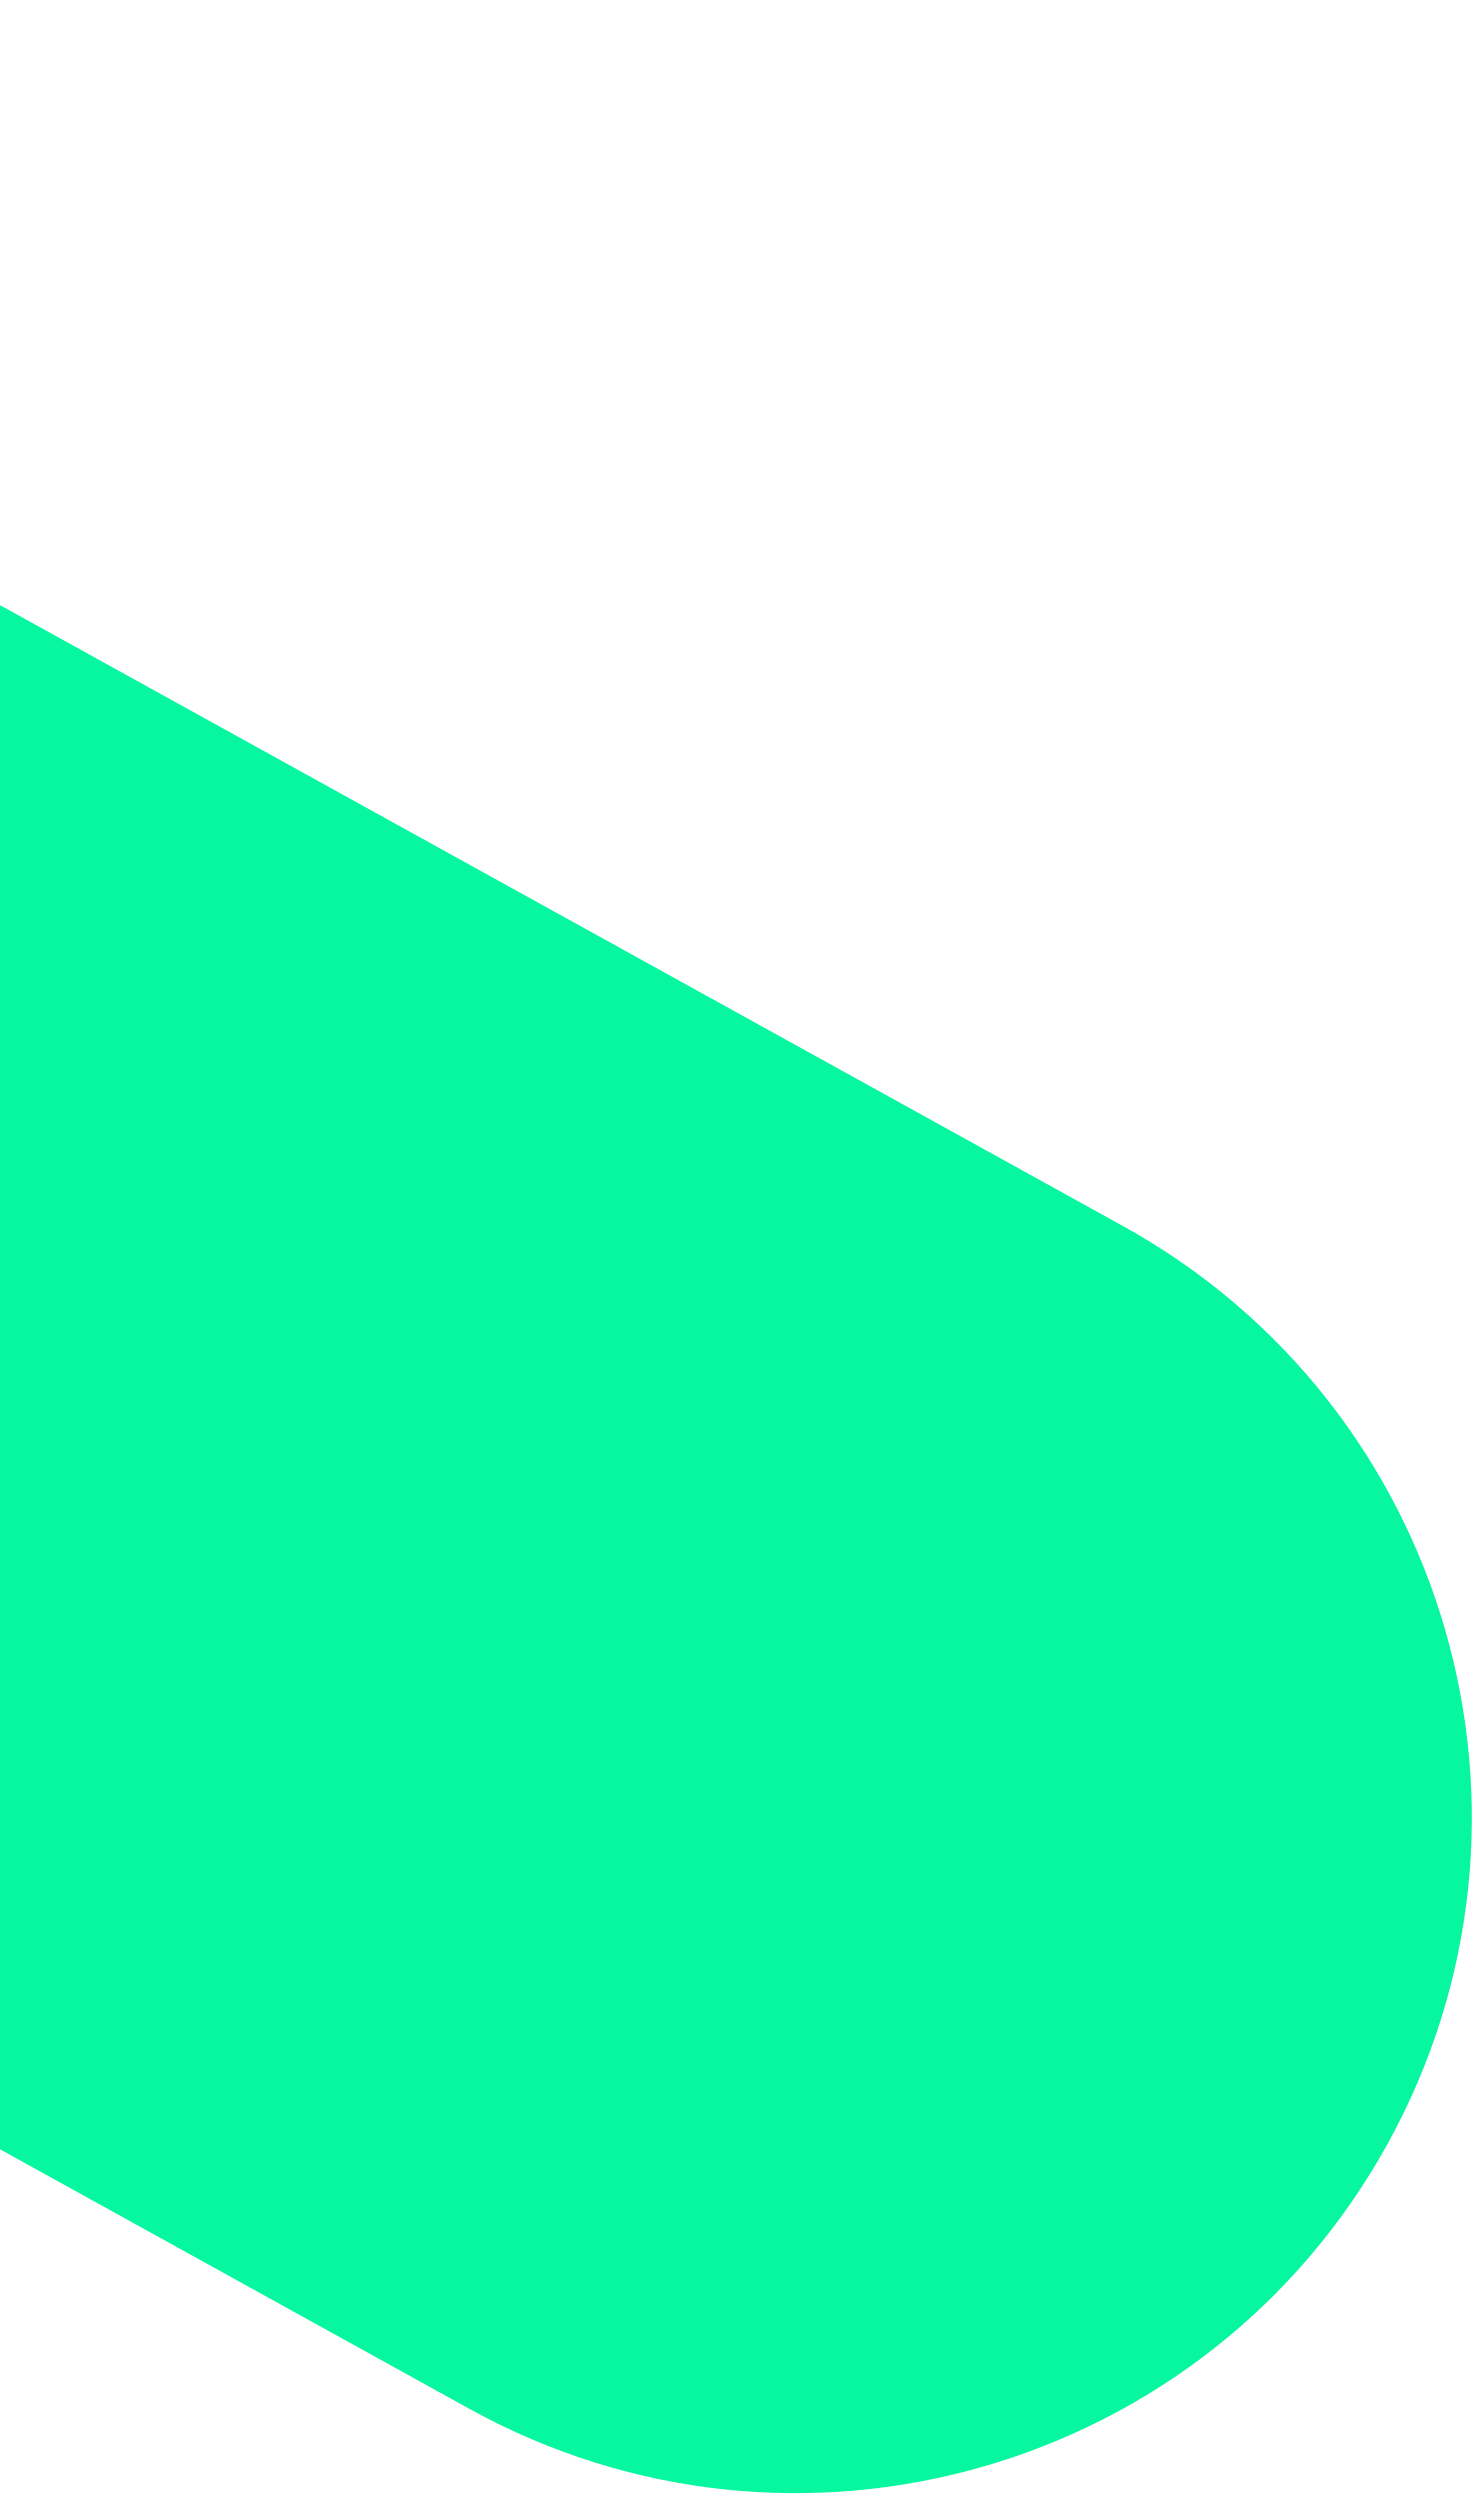
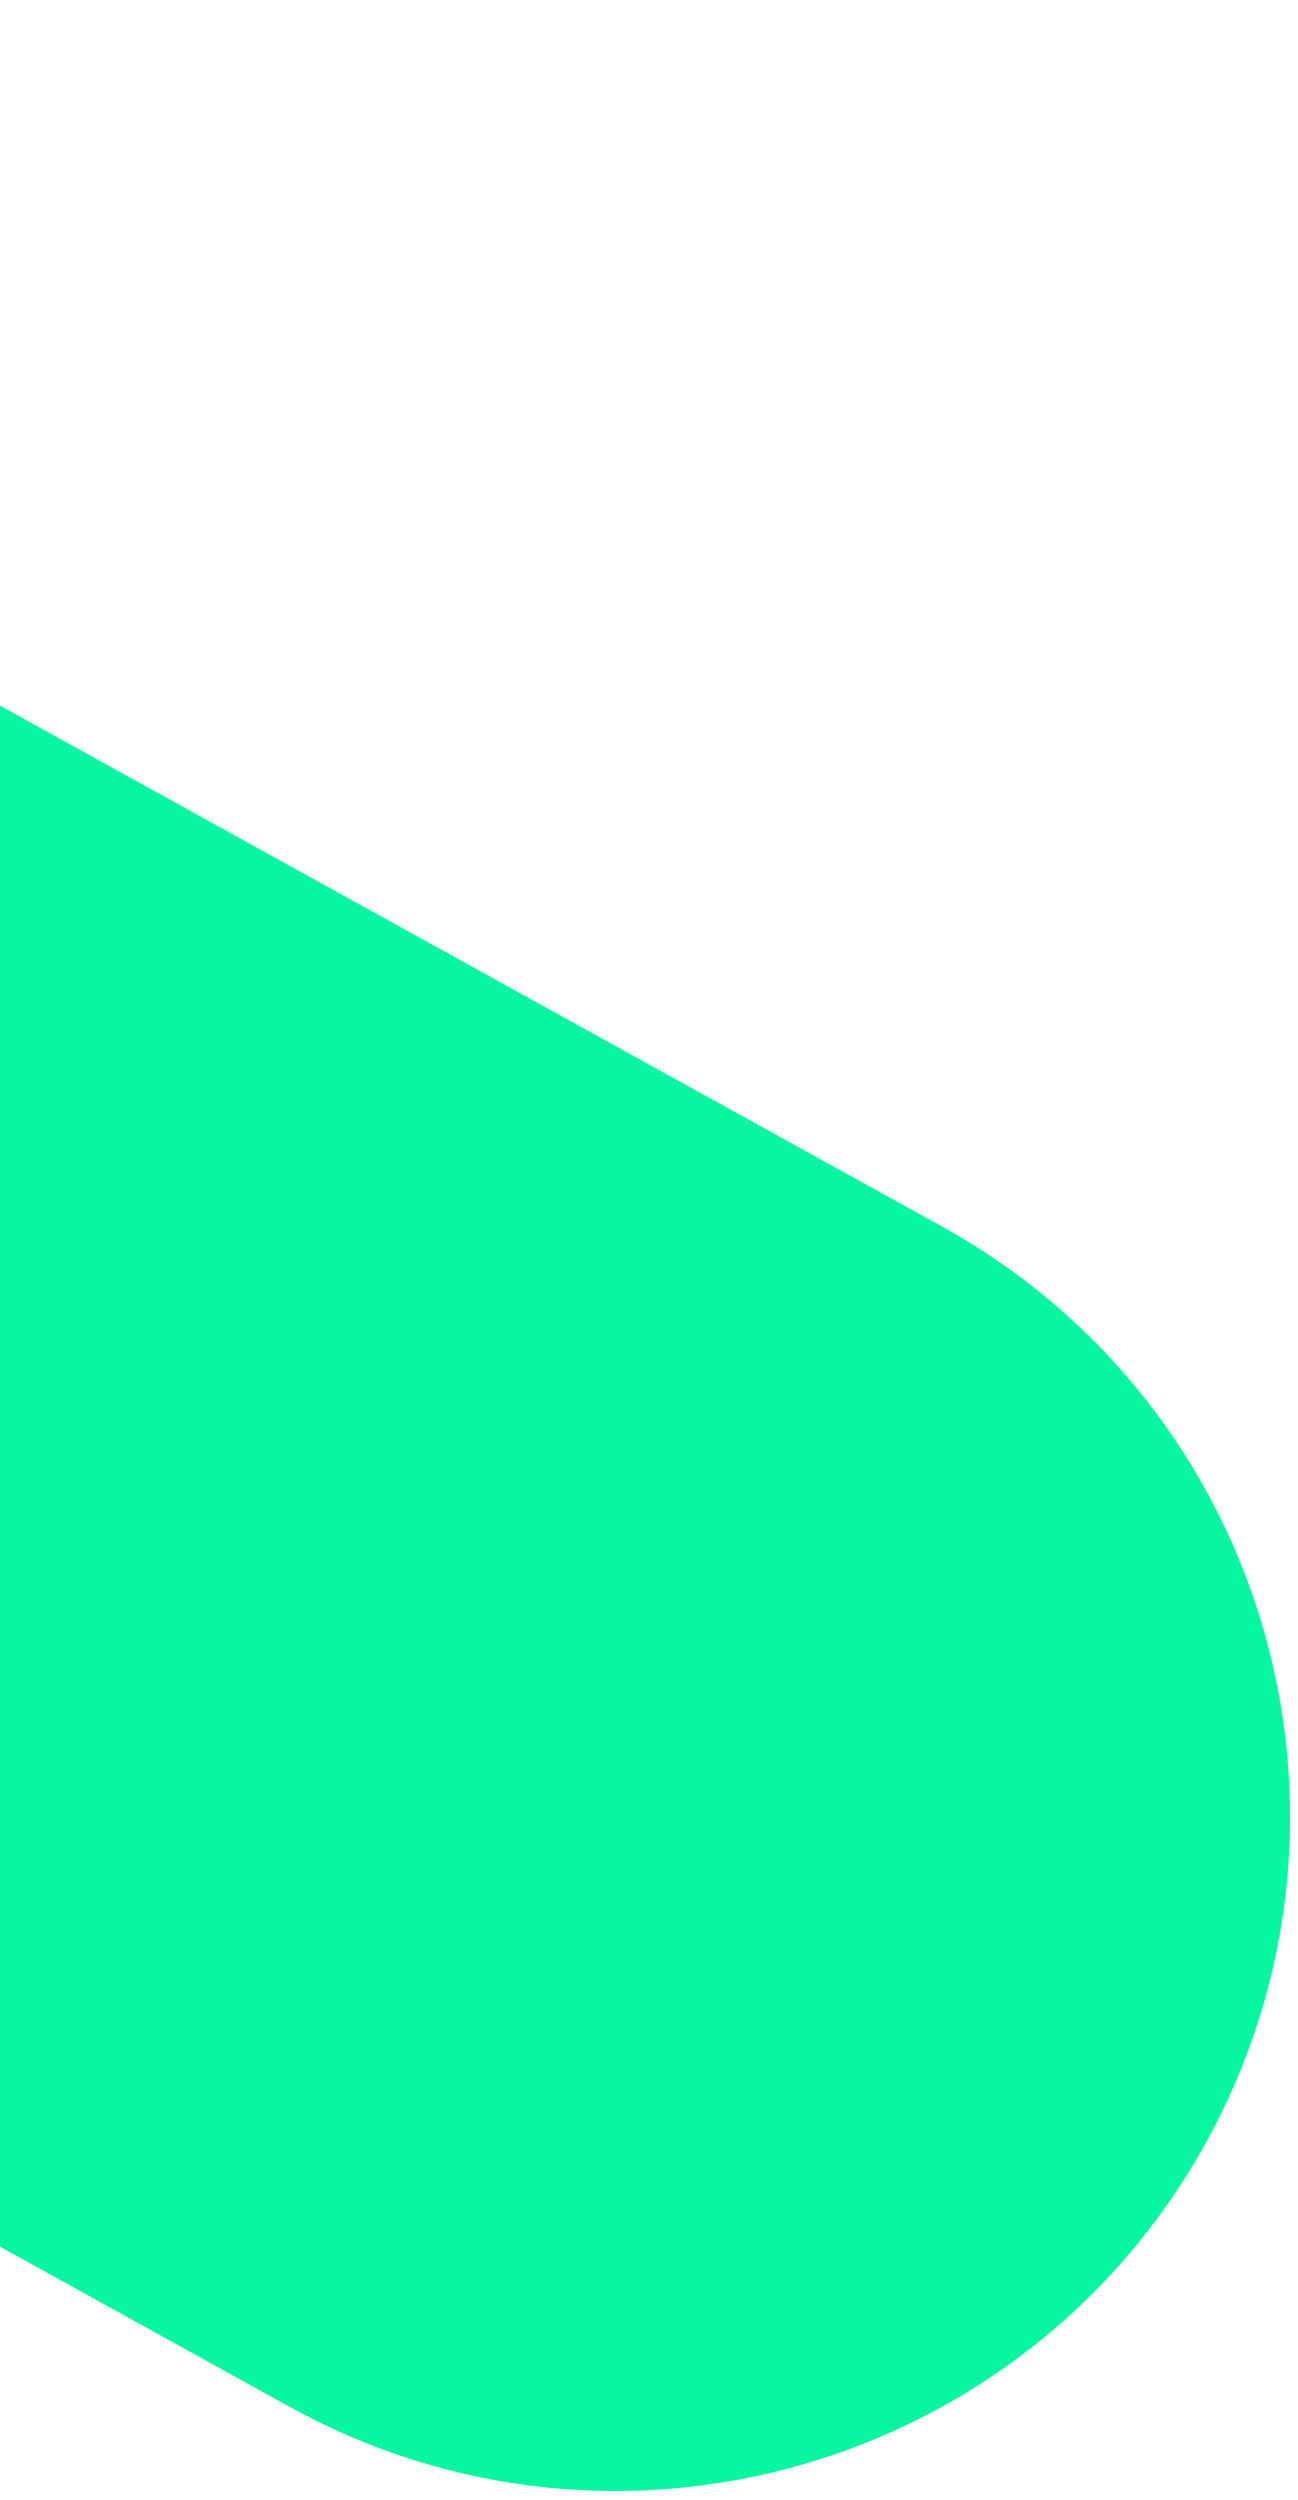
- <svg xmlns="http://www.w3.org/2000/svg" width="175" height="296" viewBox="0 0 175 296" fill="none">
-   <path d="M-207 140.021L-129.579 7.62939e-06L132.961 145.164C171.627 166.543 185.641 215.219 164.261 253.885C142.882 292.551 94.206 306.565 55.54 285.186L-207 140.021Z" fill="#06F7A0" />
+ <svg xmlns="http://www.w3.org/2000/svg" width="124" height="239" viewBox="0 0 124 239" fill="none">
+   <path d="M-183.883 113.111L-121.5 0.286L90.047 117.254C121.203 134.481 132.495 173.703 115.268 204.859C98.041 236.014 58.819 247.306 27.664 230.08L-183.883 113.111Z" fill="#06F7A0" />
</svg>
